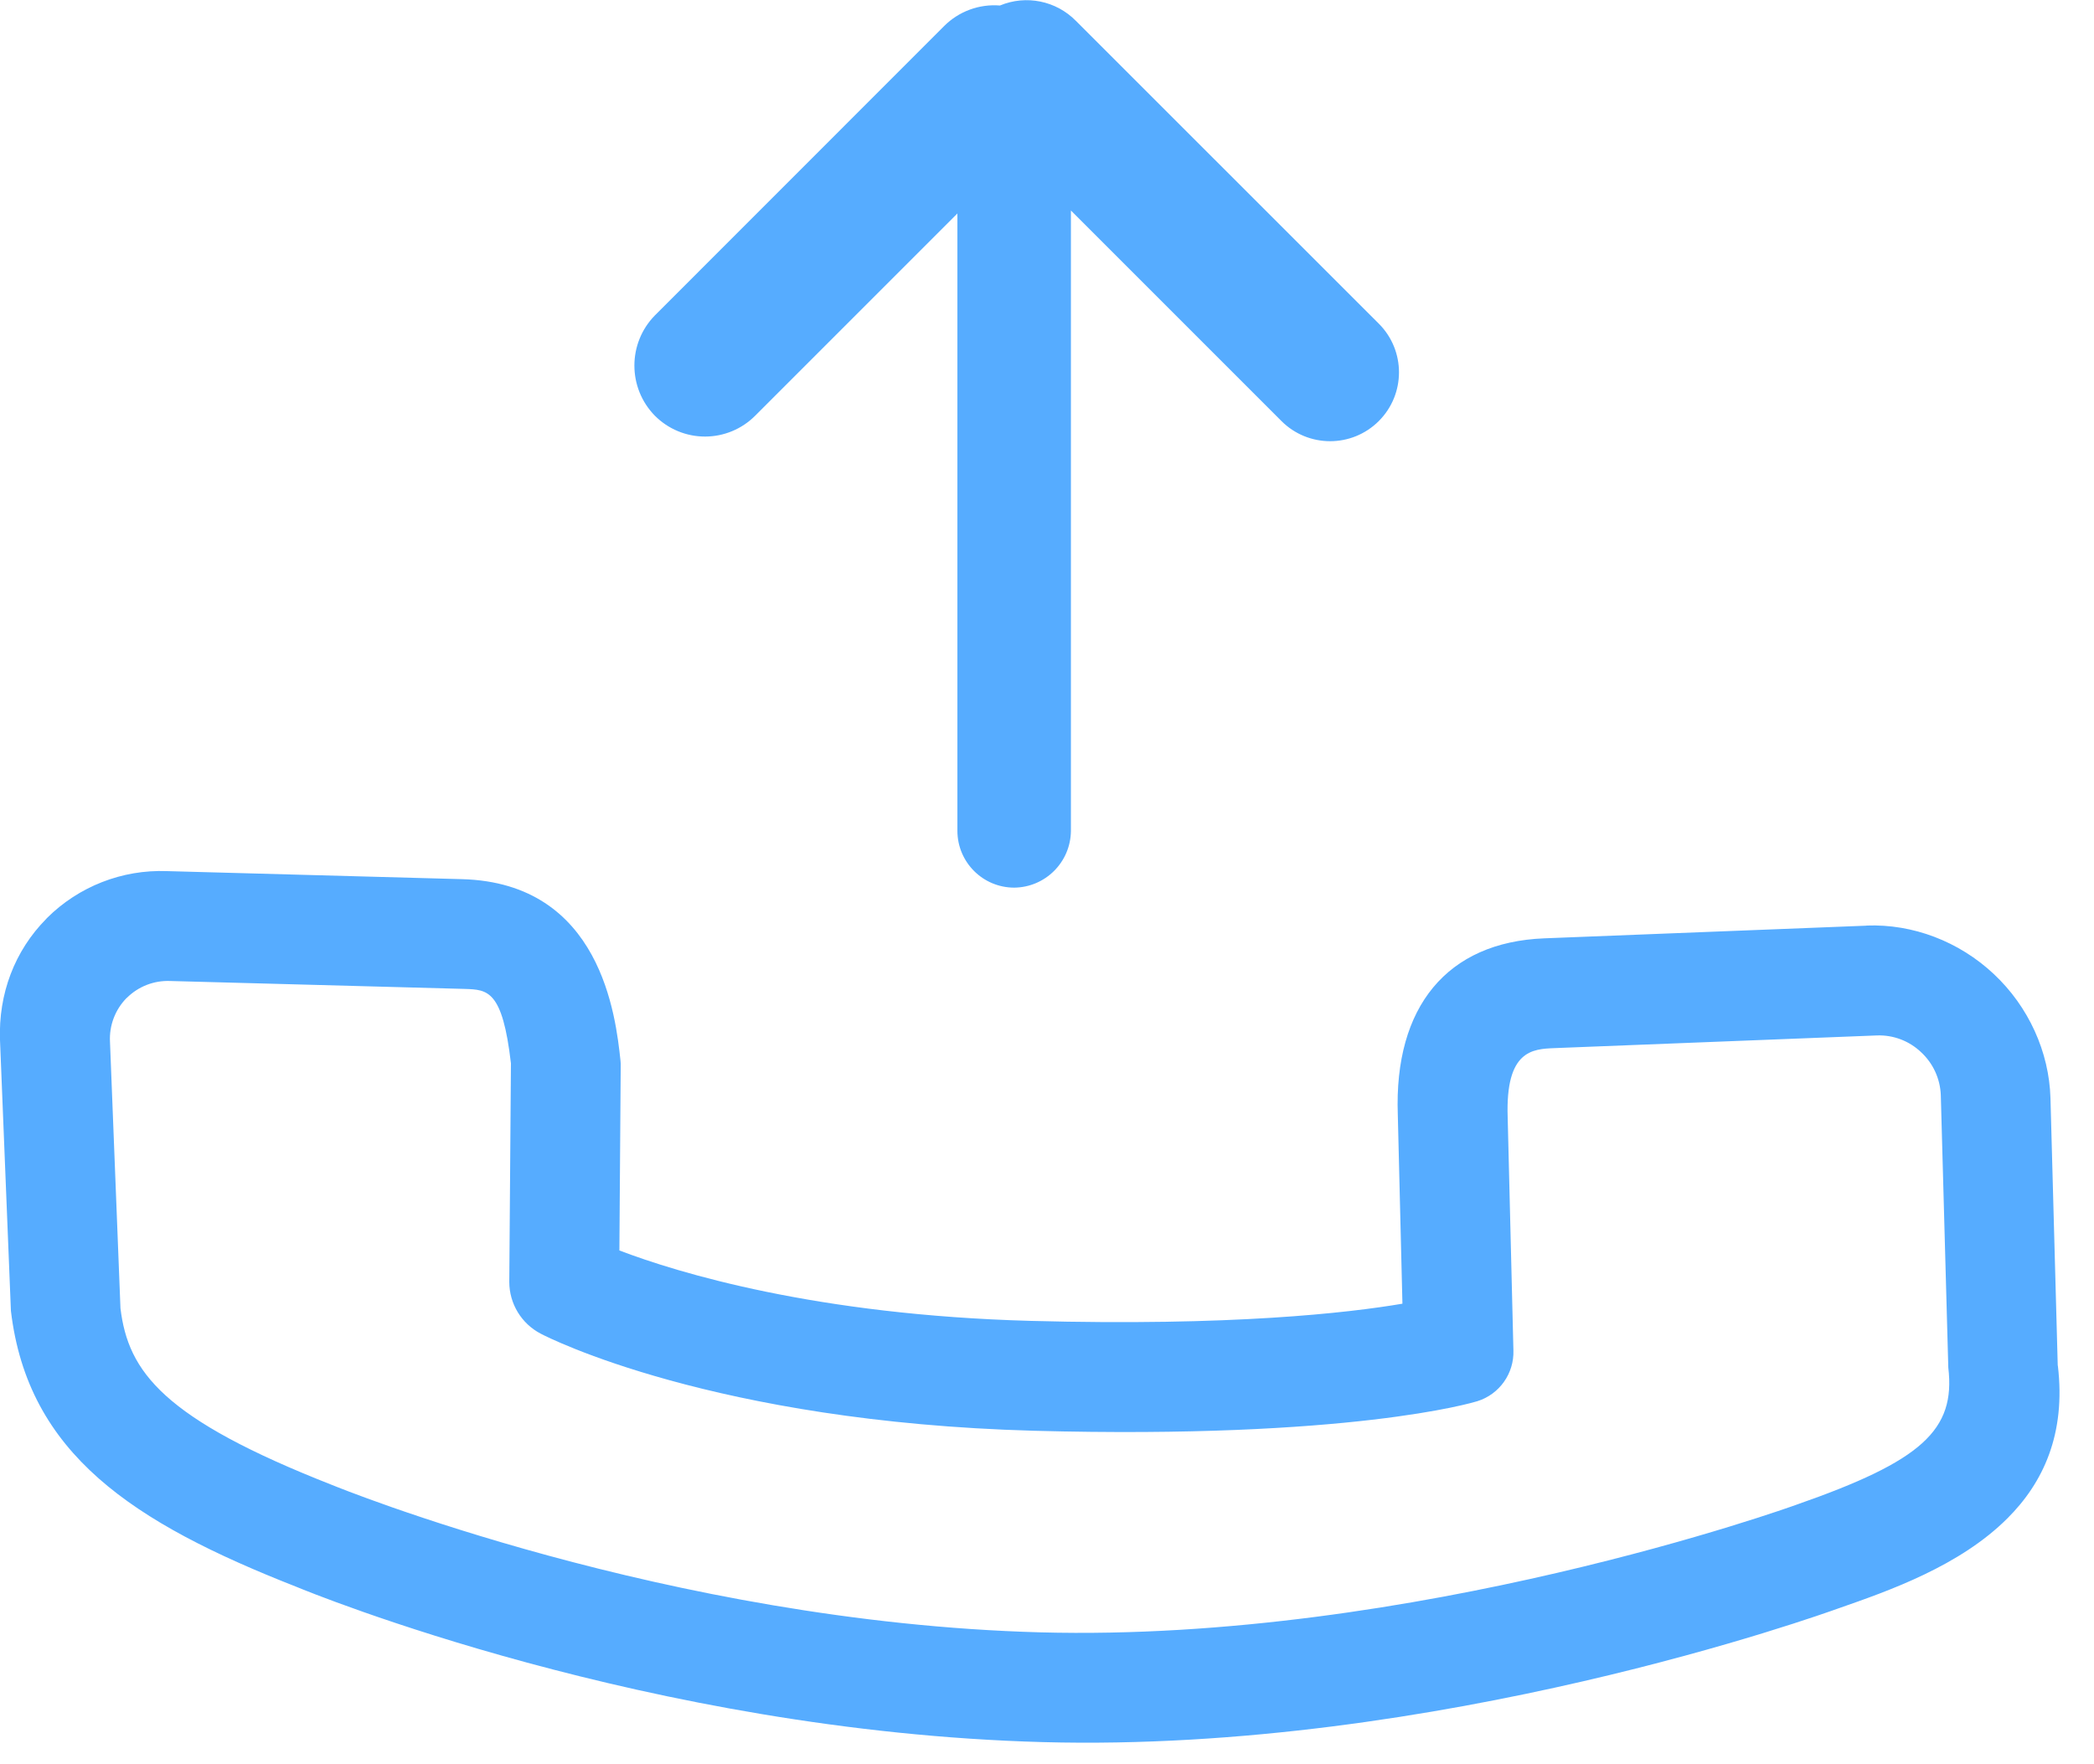
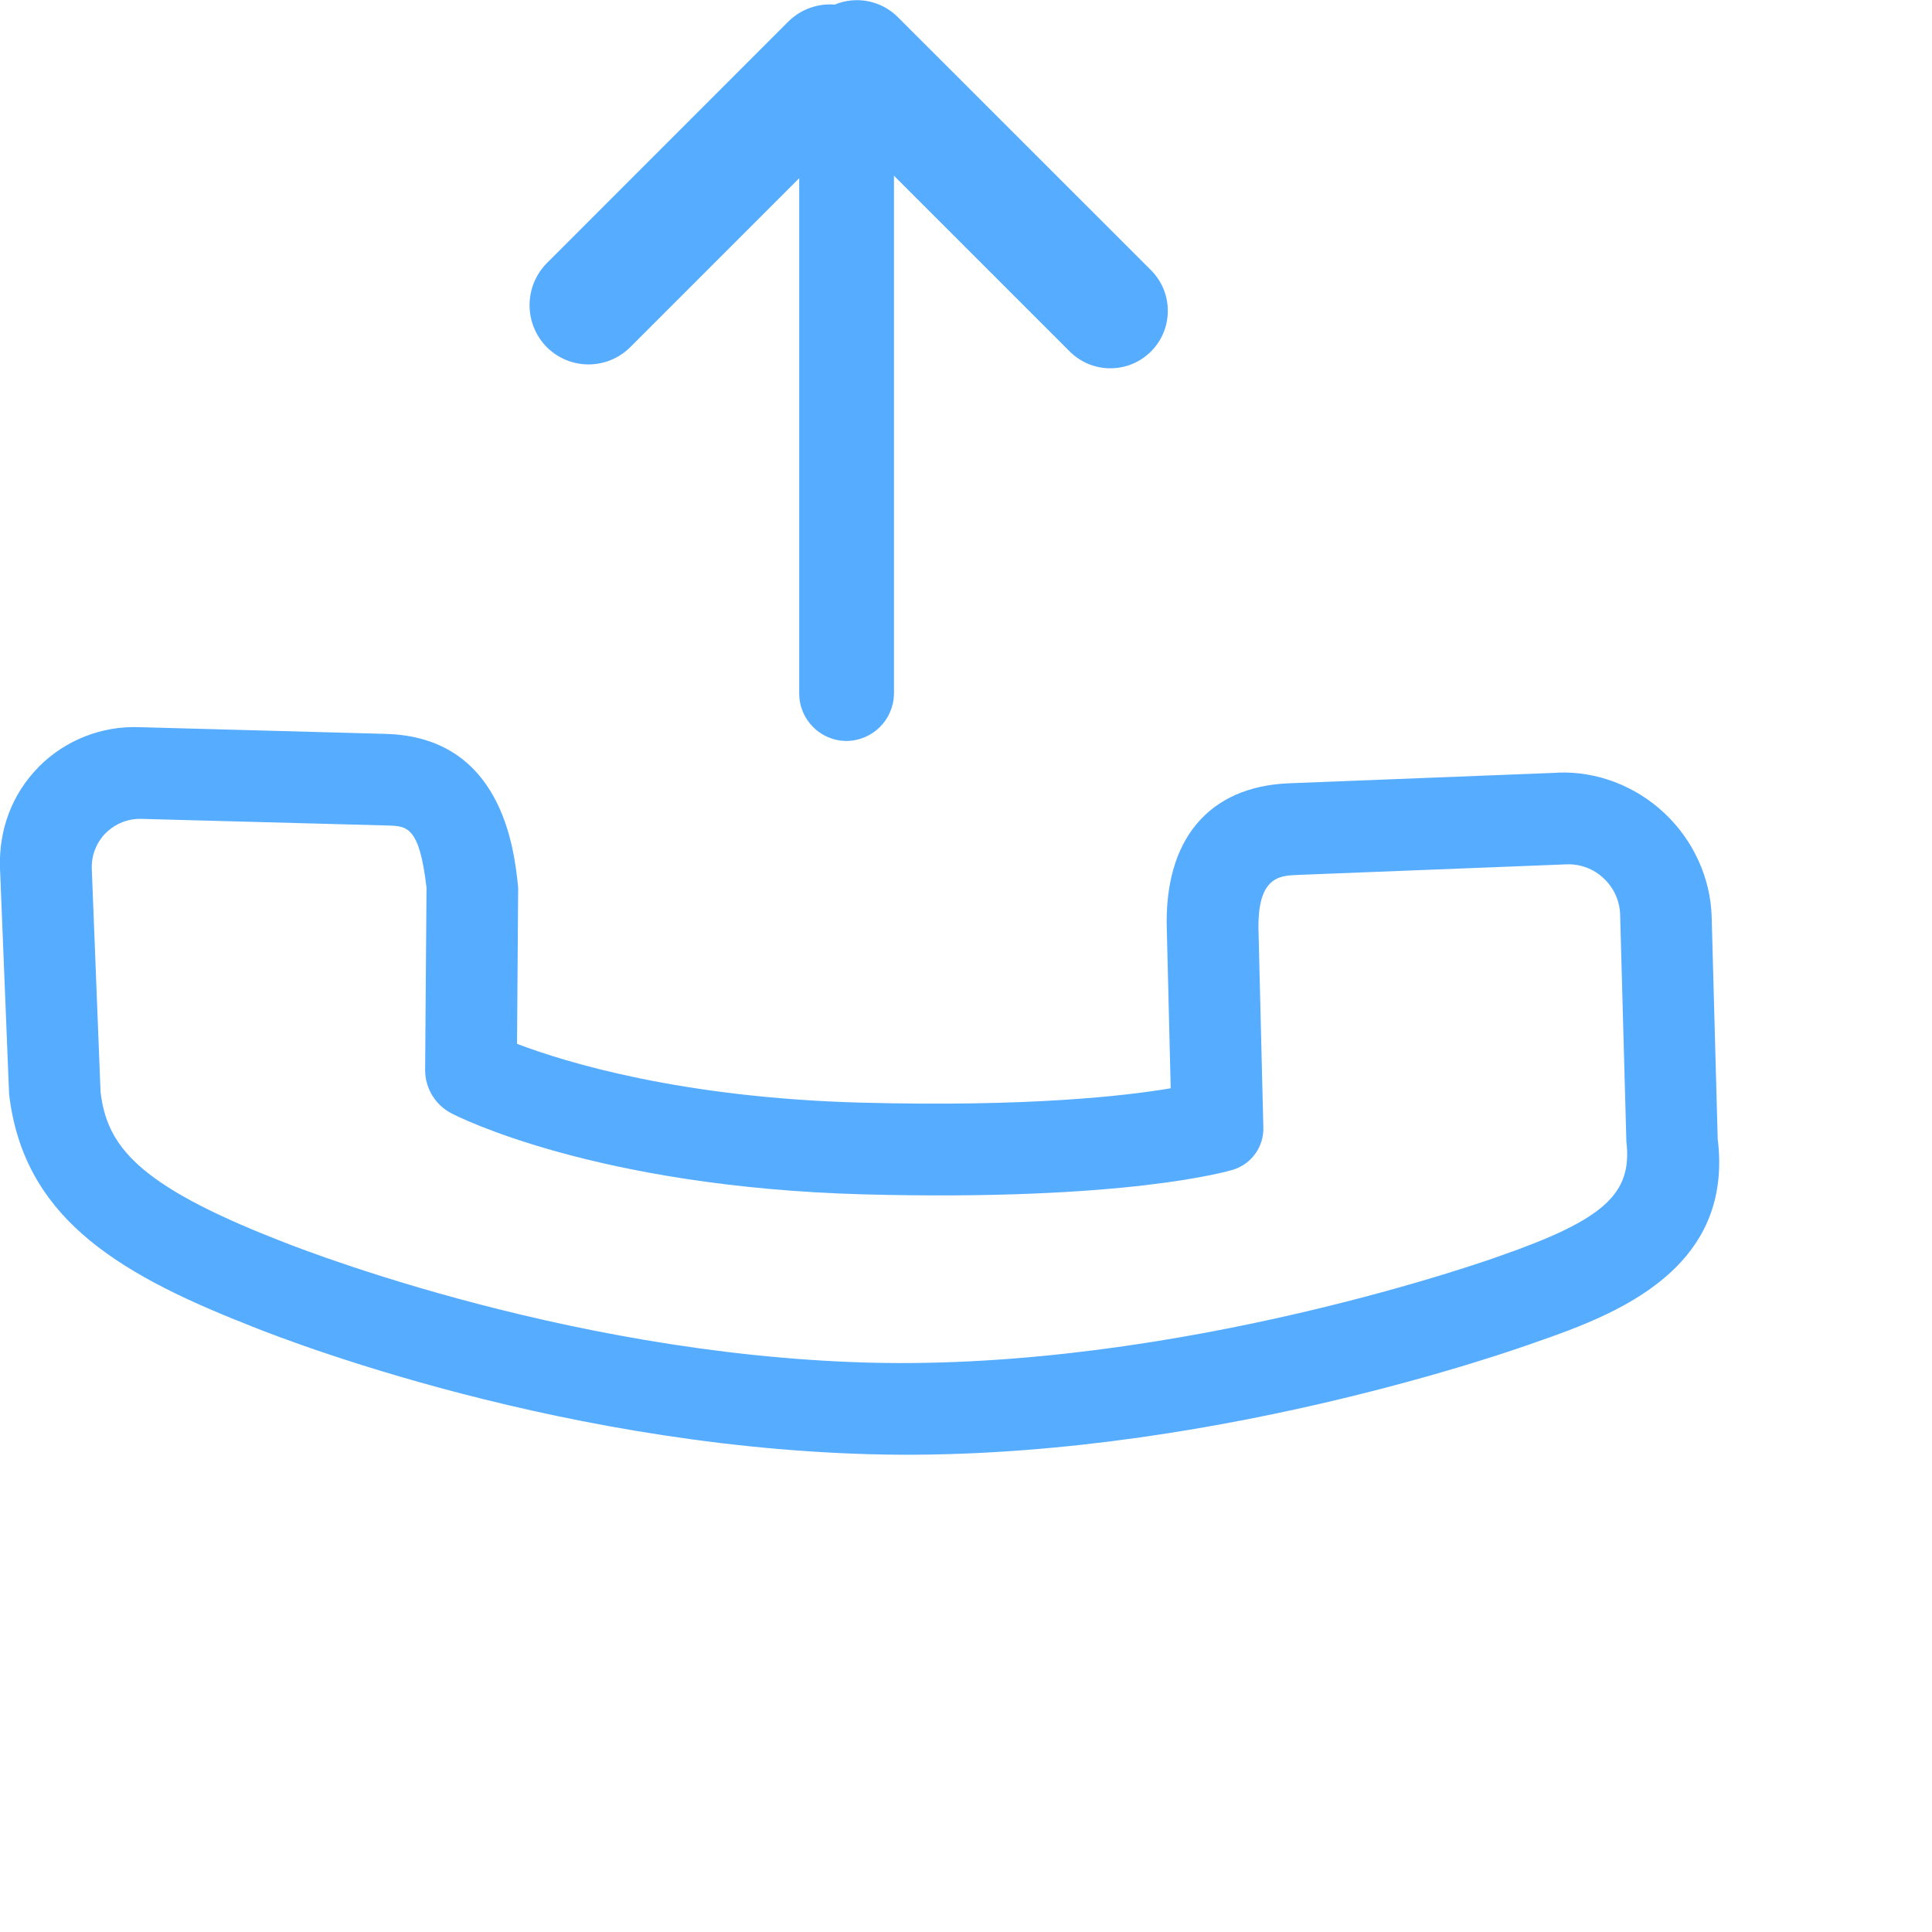
- <svg xmlns="http://www.w3.org/2000/svg" width="19" height="16" viewBox="0 0 19 16">
+ <svg xmlns="http://www.w3.org/2000/svg" width="21" height="21" viewBox="0 0 21 21">
  <g id="Symbols" fill="none" fill-rule="evenodd">
    <g id="calls/row-tlf-compartido" transform="translate(-640 -28)" fill="#56ACFF">
      <g id="Page-1" transform="translate(640 28)">
        <path d="M16.3 13.653c-.035.013-3.468 1.25-6.864 1.158-3.381-.093-6.38-1.32-6.42-1.336-1.535-.602-1.853-1.026-1.923-1.605L.998 9.453a.527.527 0 0 1 .15-.397l.003-.002a.527.527 0 0 1 .392-.153l2.676.072c.205.007.34.01.417.675l-.015 1.984a.53.53 0 0 0 .287.47c.062.033 1.568.8 4.473.88 2.867.077 3.977-.254 4.023-.268a.467.467 0 0 0 .328-.462l-.052-2.114c-.021-.61.226-.62.426-.628l2.925-.115a.552.552 0 0 1 .4.152.559.559 0 0 1 .179.39l.068 2.472c.067.567-.24.847-1.378 1.244m2.372-1.262c.074.62-.133 1.062-.457 1.385-.433.433-1.073.657-1.535.818-.141.05-3.634 1.31-7.216 1.213-3.577-.097-6.647-1.356-6.777-1.41-1.48-.581-2.434-1.204-2.588-2.503L0 9.437c-.015-.42.133-.81.42-1.1l.006-.007a1.465 1.465 0 0 1 1.088-.426l2.678.073c1.263.034 1.395 1.247 1.438 1.646a.375.375 0 0 1 .002.058l-.012 1.665c.53.202 1.786.586 3.732.639 1.82.049 2.879-.072 3.373-.156l-.042-1.715c-.035-.981.449-1.565 1.328-1.6l2.925-.115v-.001c.42-.016.84.144 1.155.44.315.295.502.706.514 1.126l.066 2.427zM6.852 3.772a.642.642 0 0 1-.91 0 .65.65 0 0 1 0-.91L8.567.236A.643.643 0 0 1 9.073.05a.628.628 0 0 1 .69.14l2.748 2.747a.624.624 0 1 1-.884.883l-1.91-1.91V7.54a.52.52 0 0 1-.515.514.516.516 0 0 1-.515-.514V1.937L6.852 3.772z" id="Combined-Shape" />
      </g>
    </g>
  </g>
</svg>
